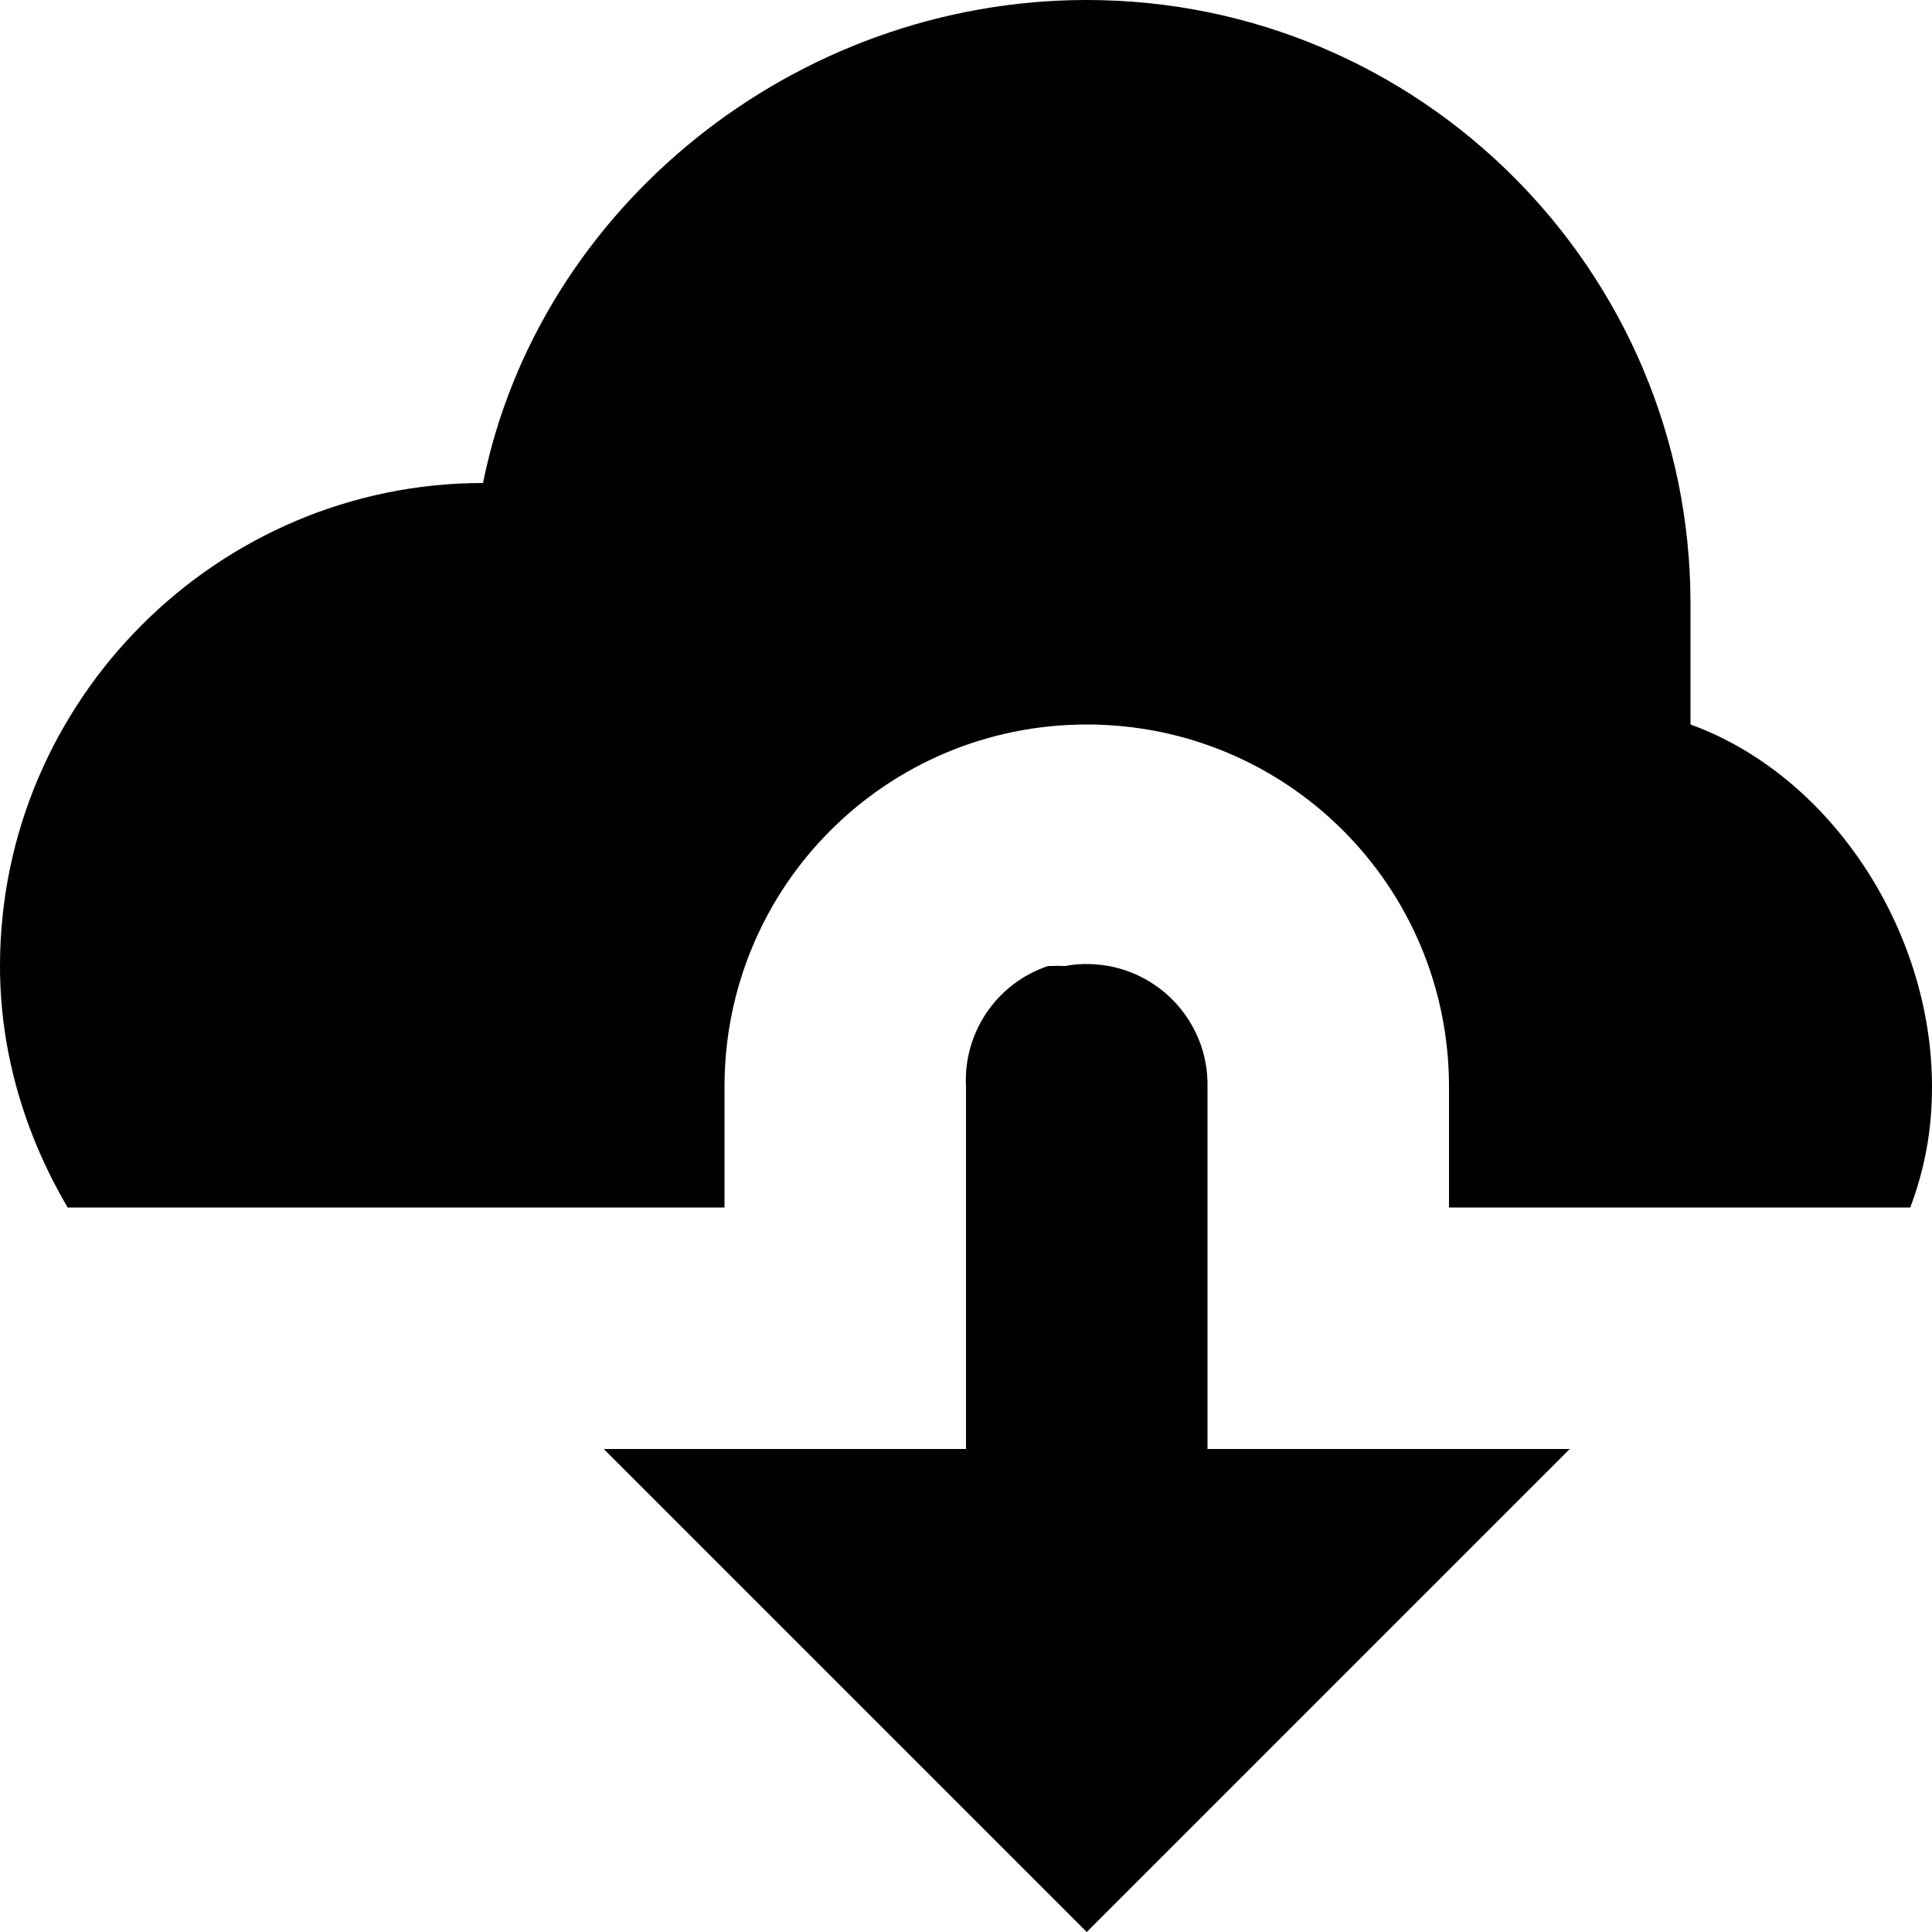
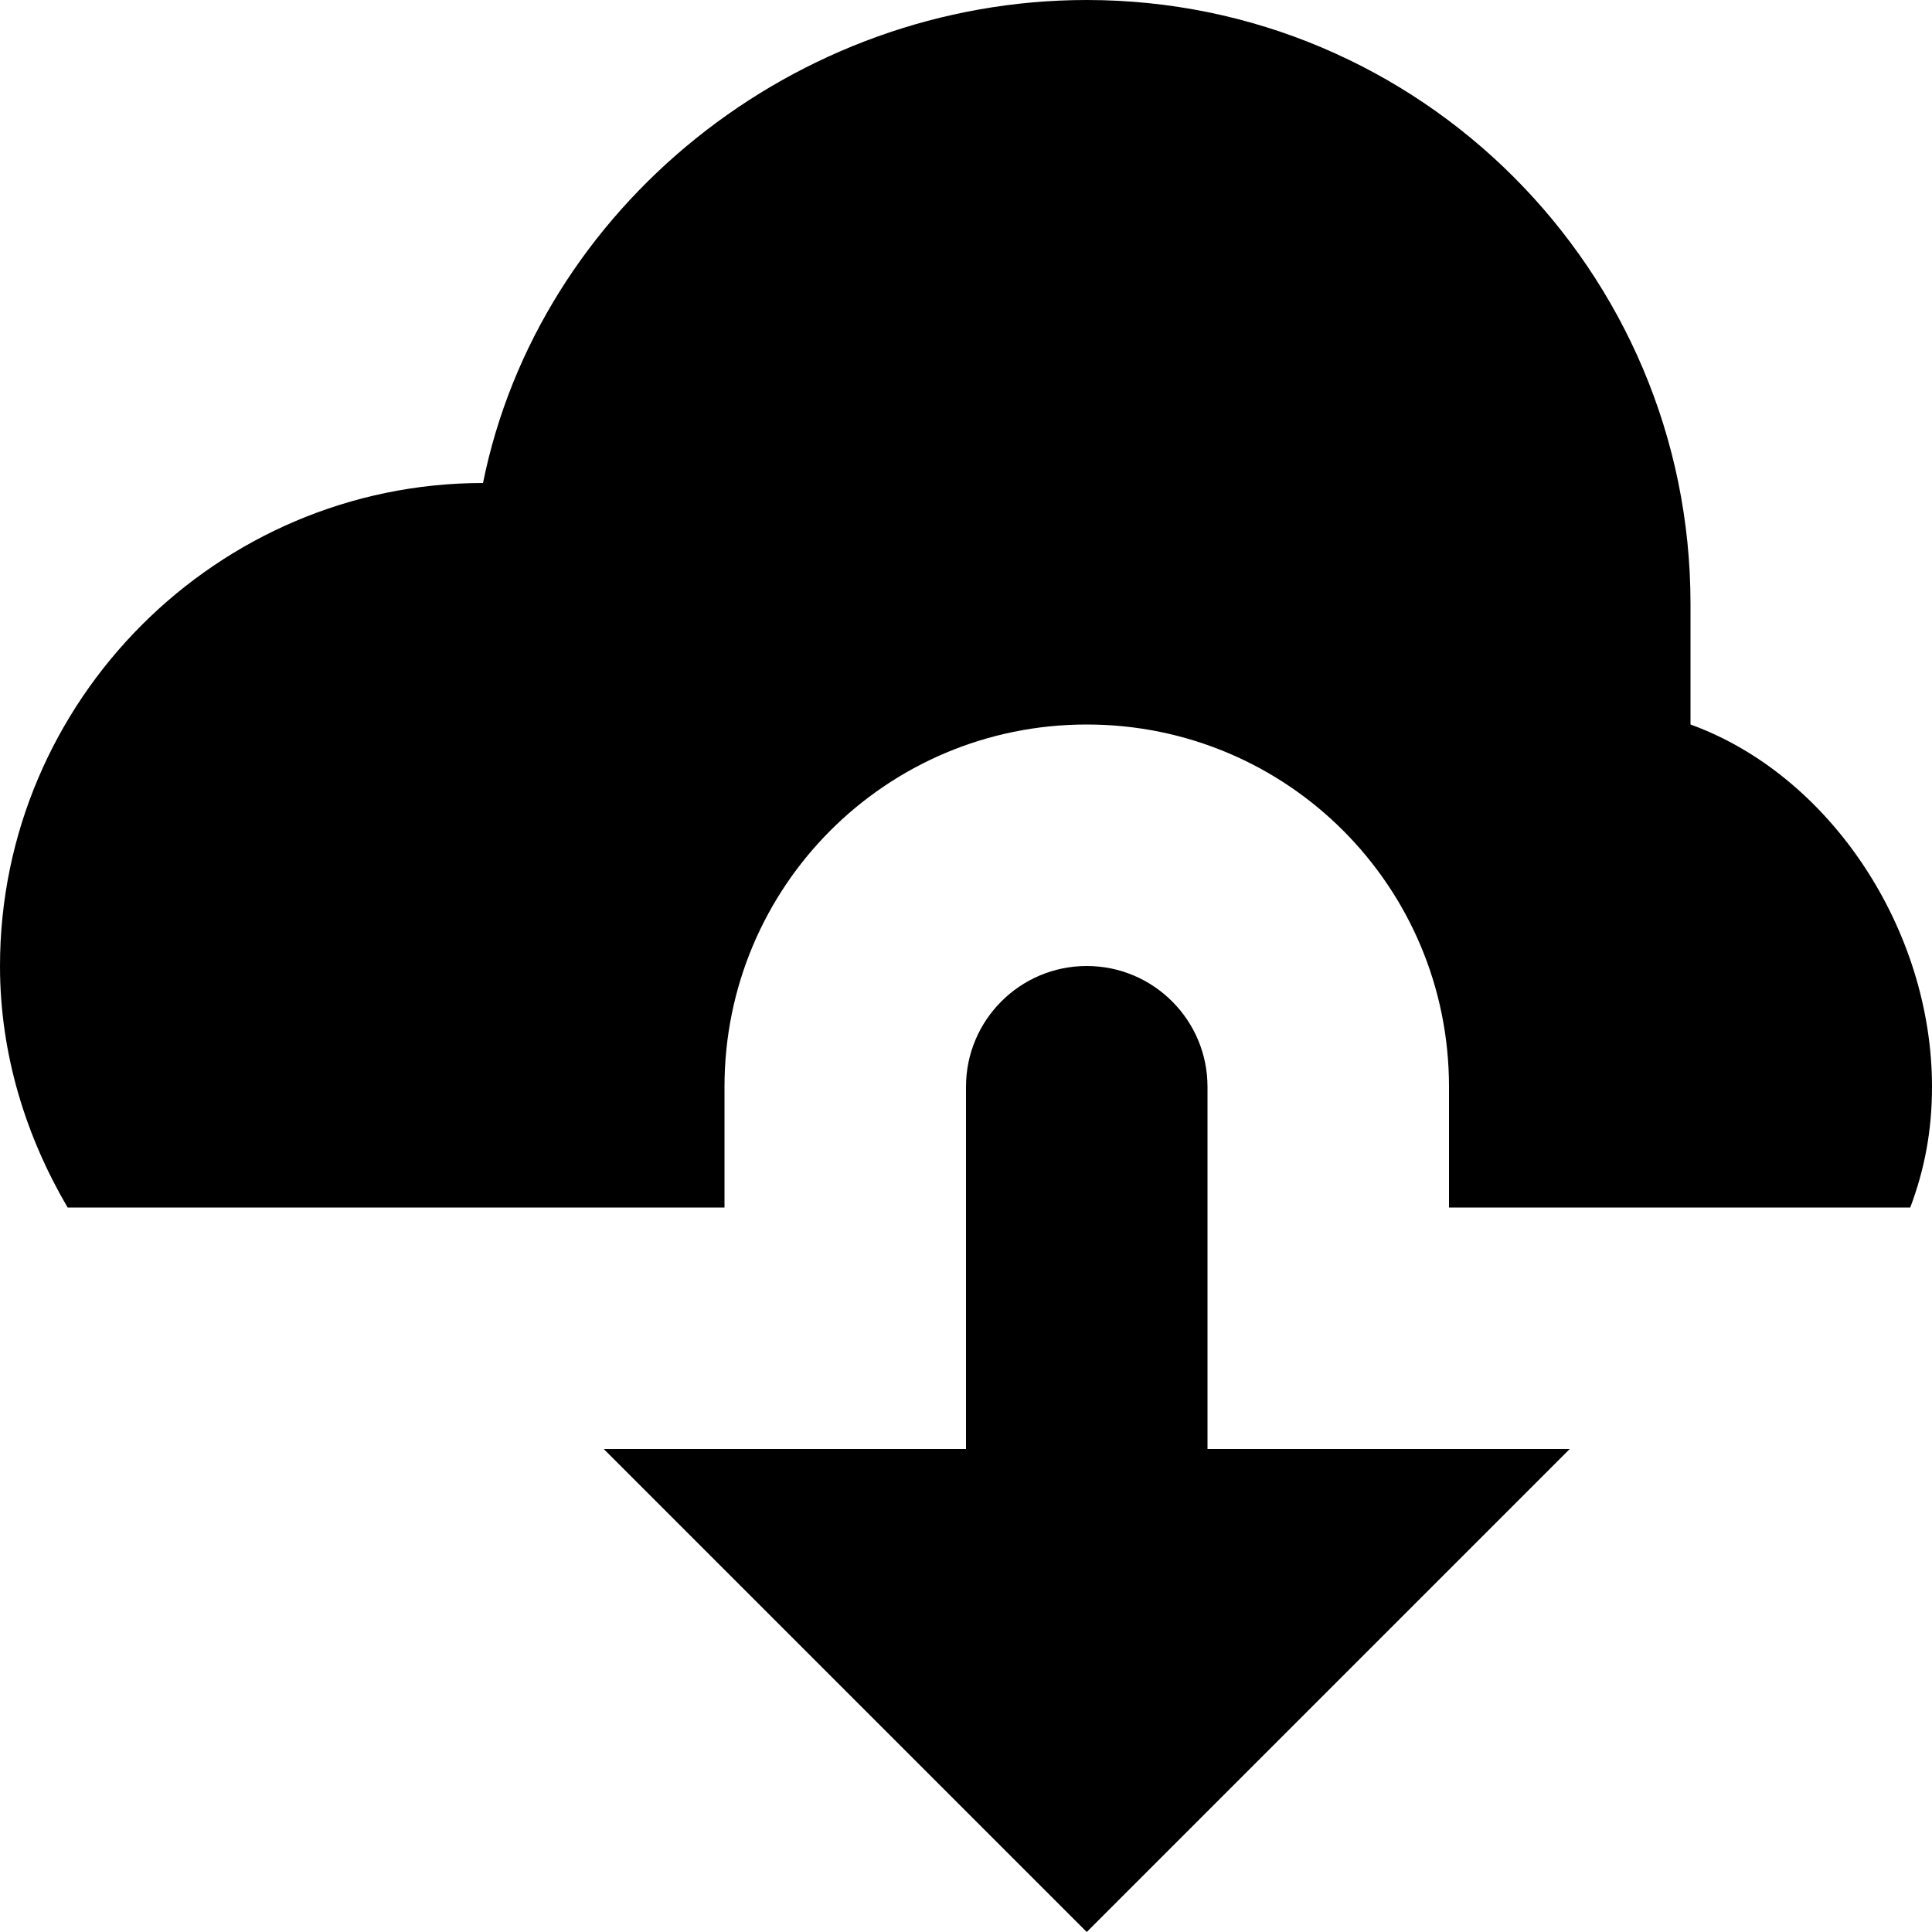
<svg xmlns="http://www.w3.org/2000/svg" version="1.1" x="0px" y="0px" viewBox="0 0 8 8" style="enable-background:new 0 0 8 8;" xml:space="preserve">
  <g id="cloud-download">
    <g>
-       <path d="M4.5,0C3.29,0,2.23,0.86,2,2C0.9,2,0,2.9,0,4c0,0.37,0.11,0.71,0.28,1H3V4.5C3,3.67,3.67,3,4.5,3S6,3.67,6,4.5V5h1.91    C7.97,4.84,8,4.68,8,4.5C8,3.85,7.58,3.21,7,3V2.5C7,1.12,5.88,0,4.5,0z M4.34,4C4.127,4.071,3.988,4.276,4,4.5V6H2.5l2,2l2-2H5    V4.5c0.005-0.276-0.216-0.504-0.492-0.508C4.475,3.991,4.442,3.994,4.41,4C4.39,3.999,4.37,3.999,4.35,4H4.34z" />
+       <path d="M4.5,0C3.29,0,2.23,0.86,2,2C0.9,2,0,2.9,0,4c0,0.37,0.11,0.71,0.28,1H3V4.5C3,3.67,3.67,3,4.5,3S6,3.67,6,4.5V5h1.91    C7.97,4.84,8,4.68,8,4.5C8,3.85,7.58,3.21,7,3V2.5C7,1.12,5.88,0,4.5,0z" />
    </g>
+     <path d="M5,4.5C5,4.224,4.776,4,4.5,4S4,4.224,4,4.5V6H2.5l2,2l2-2H5V4.5z" />
  </g>
  <g id="Layer_1">
</g>
</svg>
